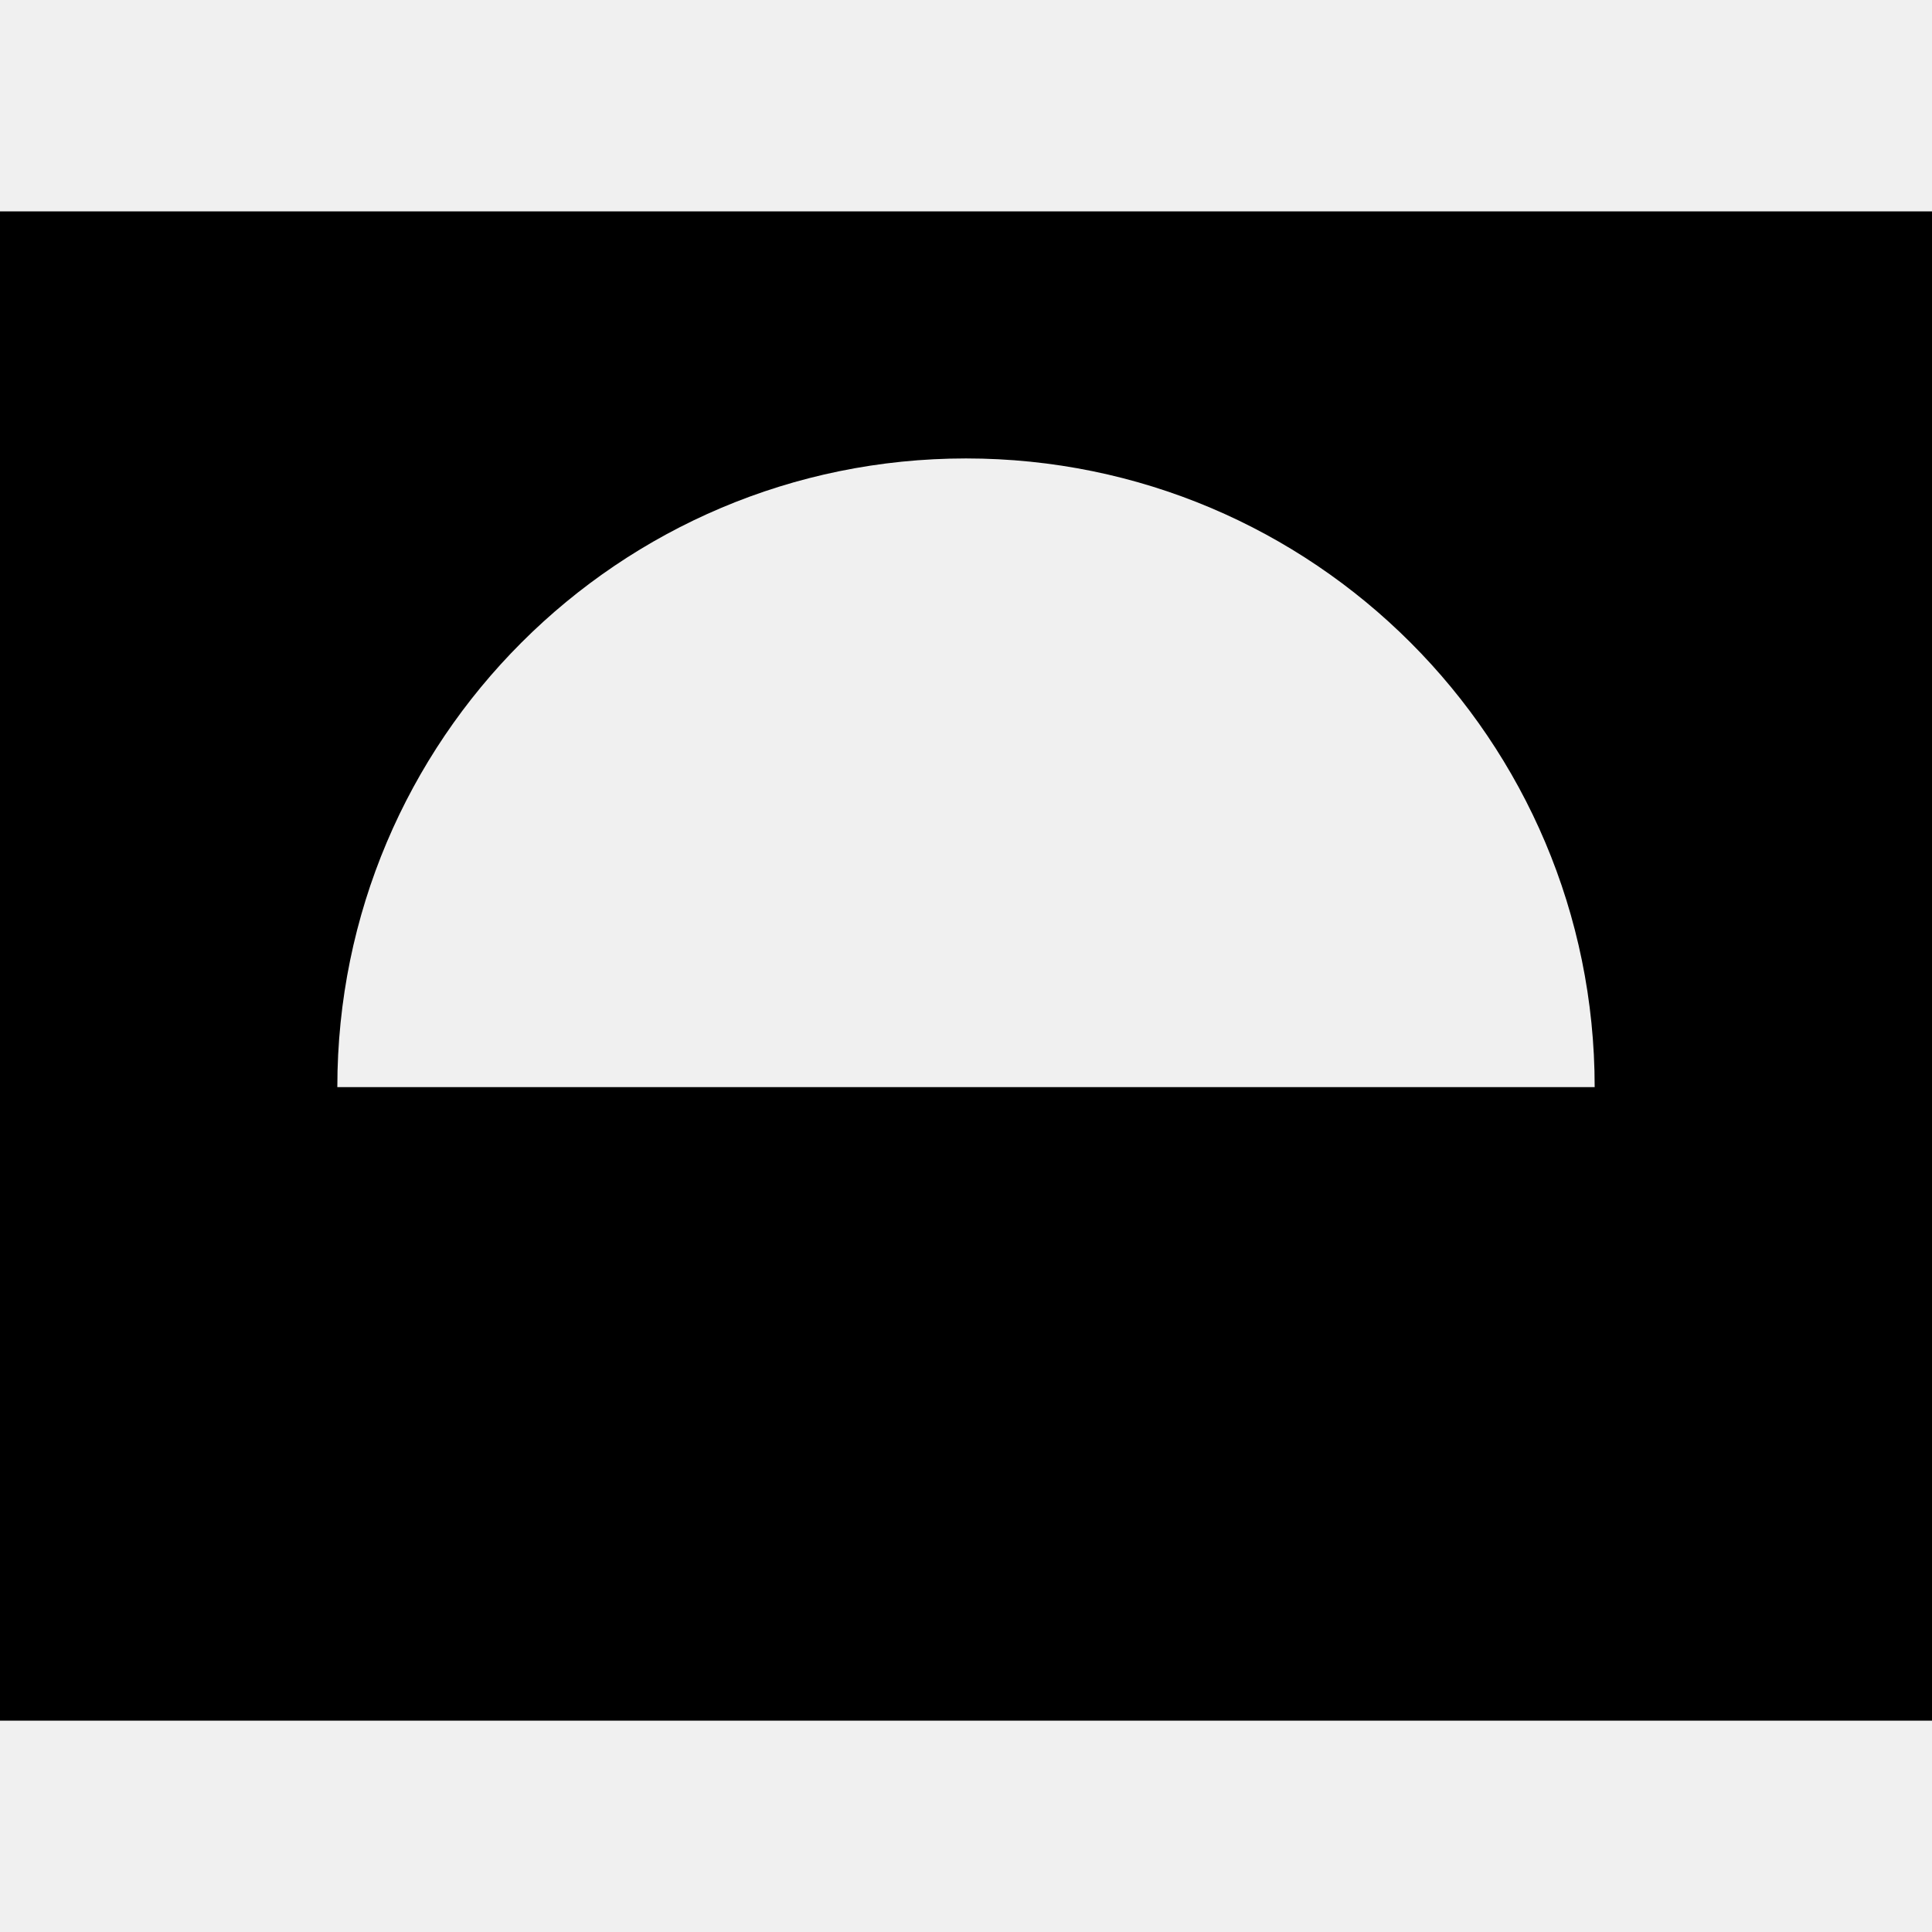
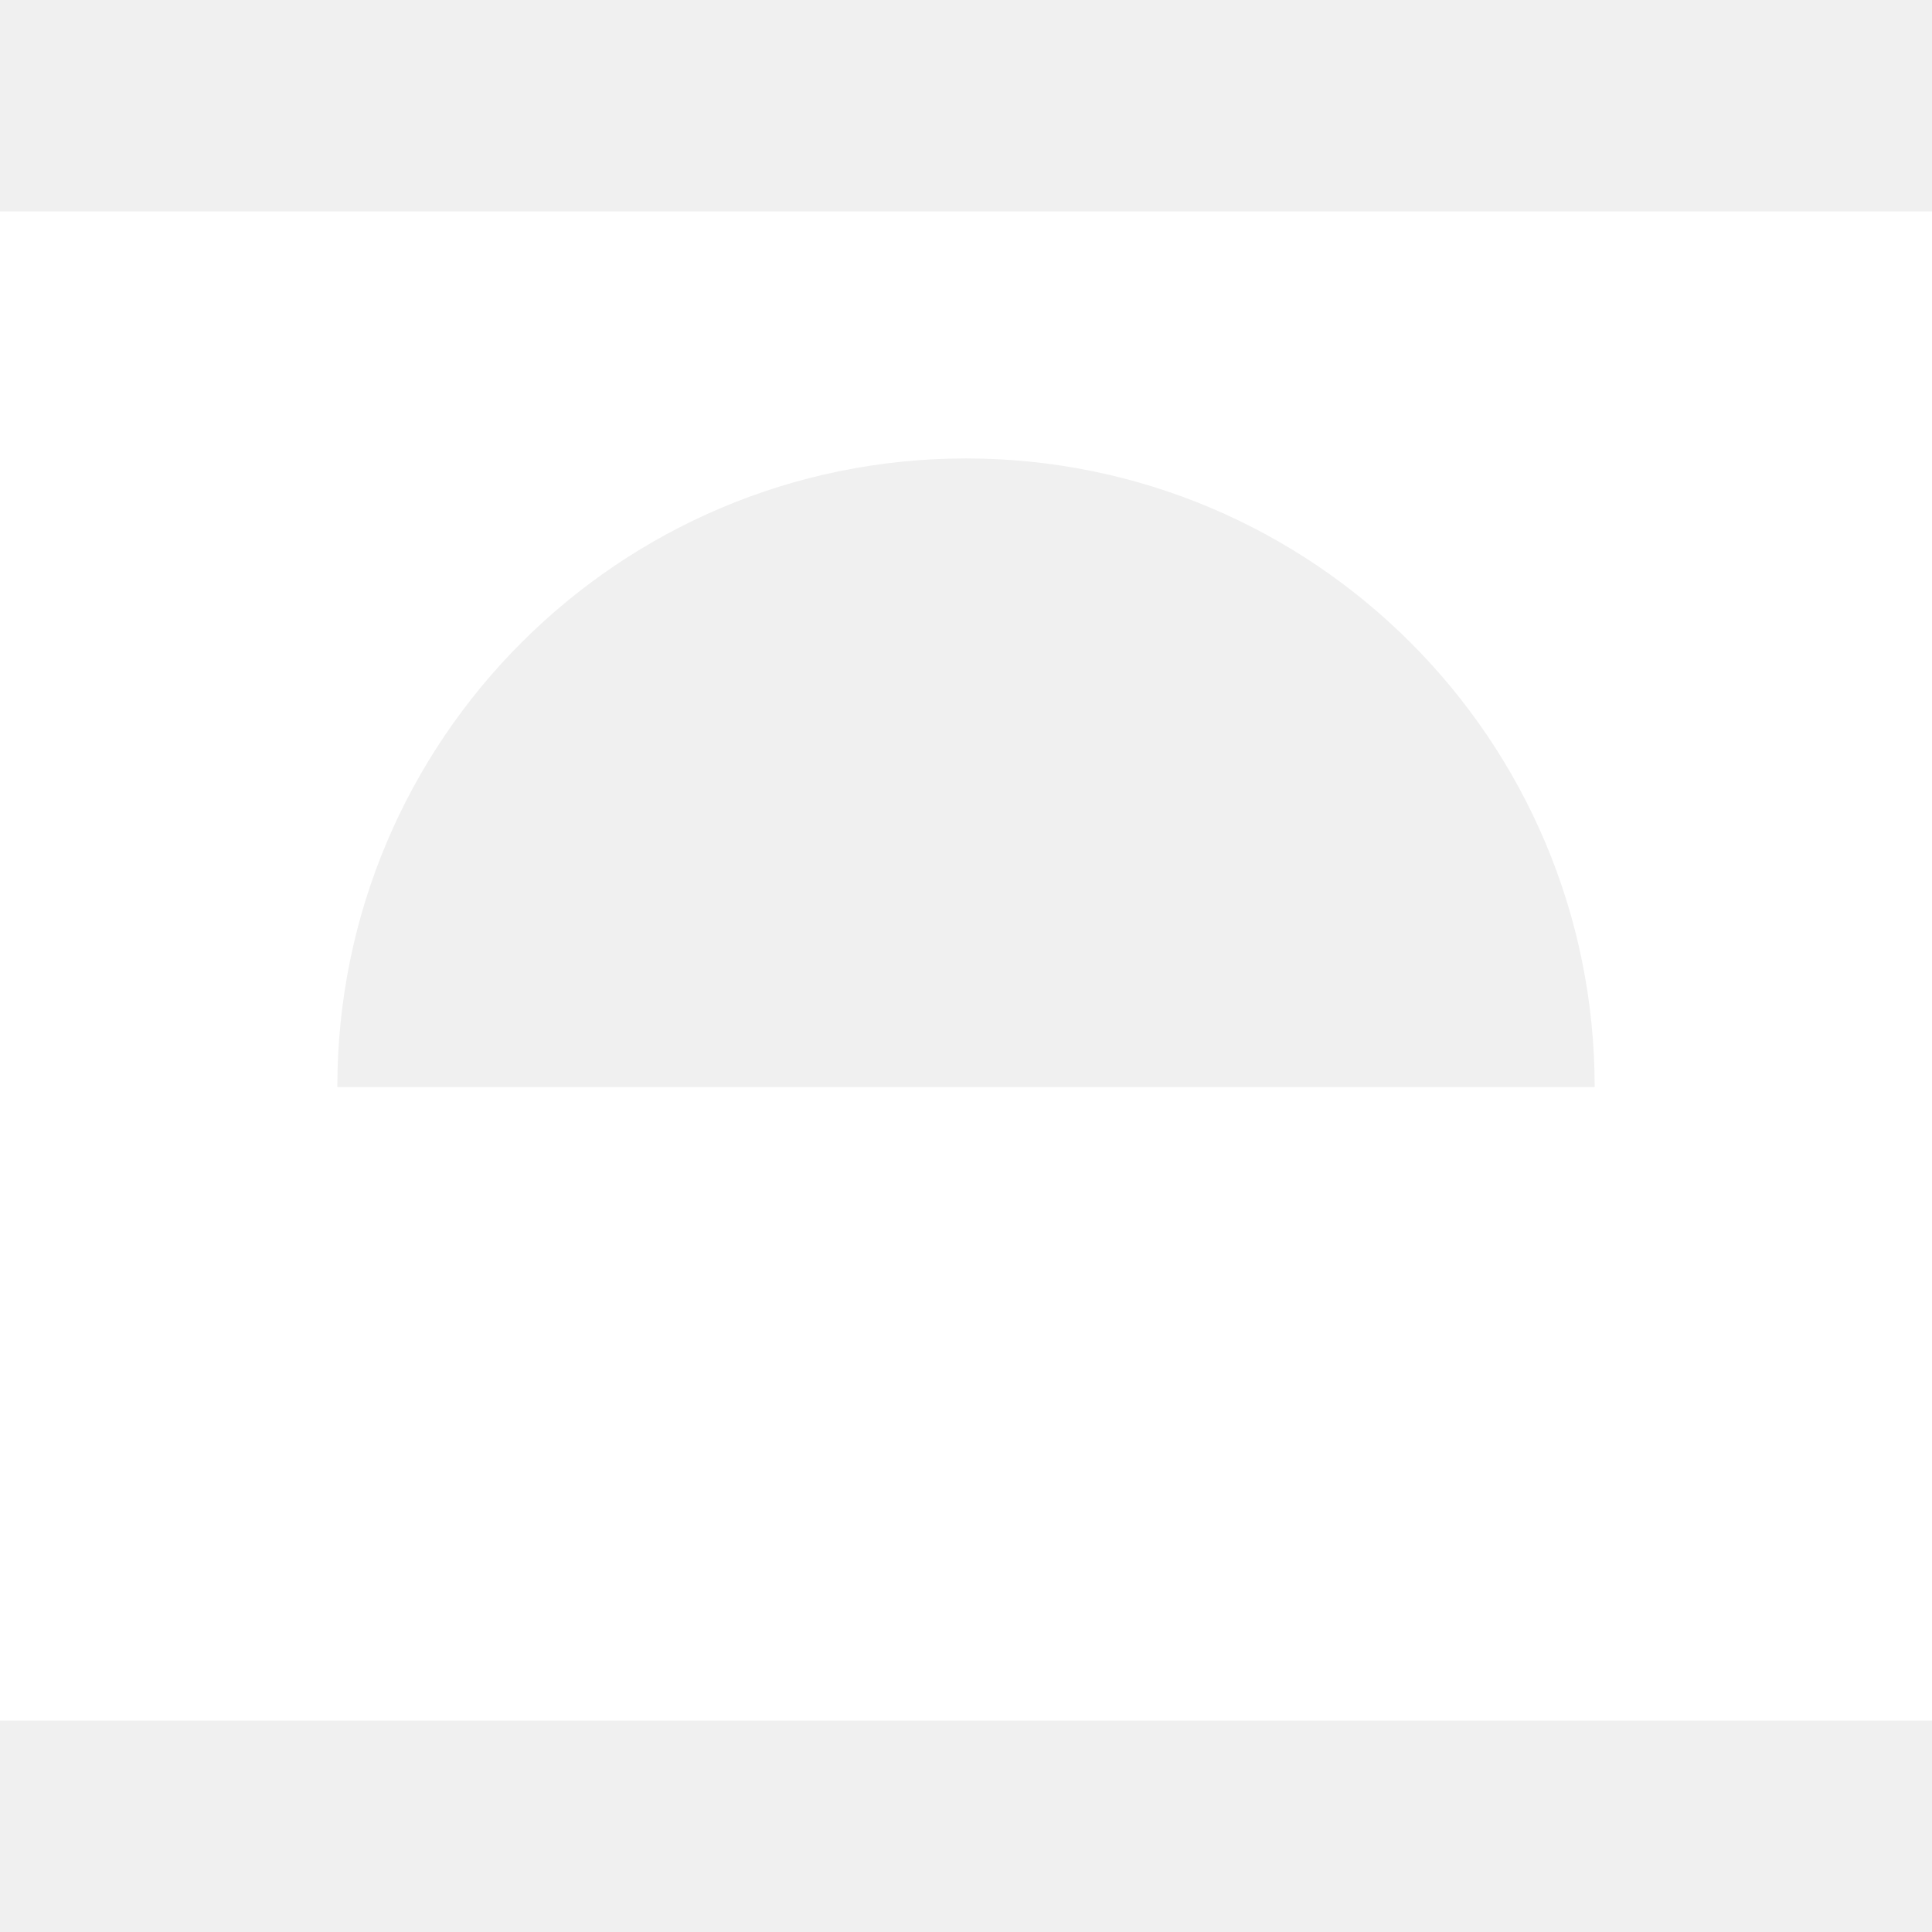
- <svg xmlns="http://www.w3.org/2000/svg" id="a" data-name="Layer 1" width="540" height="540" viewBox="0 0 540 540">
-   <path d="M0,59.076v421.848h540V59.076H0ZM94.284,303.85c0-97.047,78.672-175.716,175.716-175.716s175.716,78.669,175.716,175.716H94.284Z" />
+ <svg xmlns="http://www.w3.org/2000/svg" version="1.1" id="a" x="0px" y="0px" width="540px" height="540px" viewBox="0 0 540 540" enable-background="new 0 0 540 540" xml:space="preserve">
+   <path fill="#FFFFFF" d="M0,59.076v421.848h540V59.076H0z M94.284,303.85c0-97.047,78.672-175.716,175.716-175.716  s175.716,78.669,175.716,175.716H94.284z" />
</svg>
